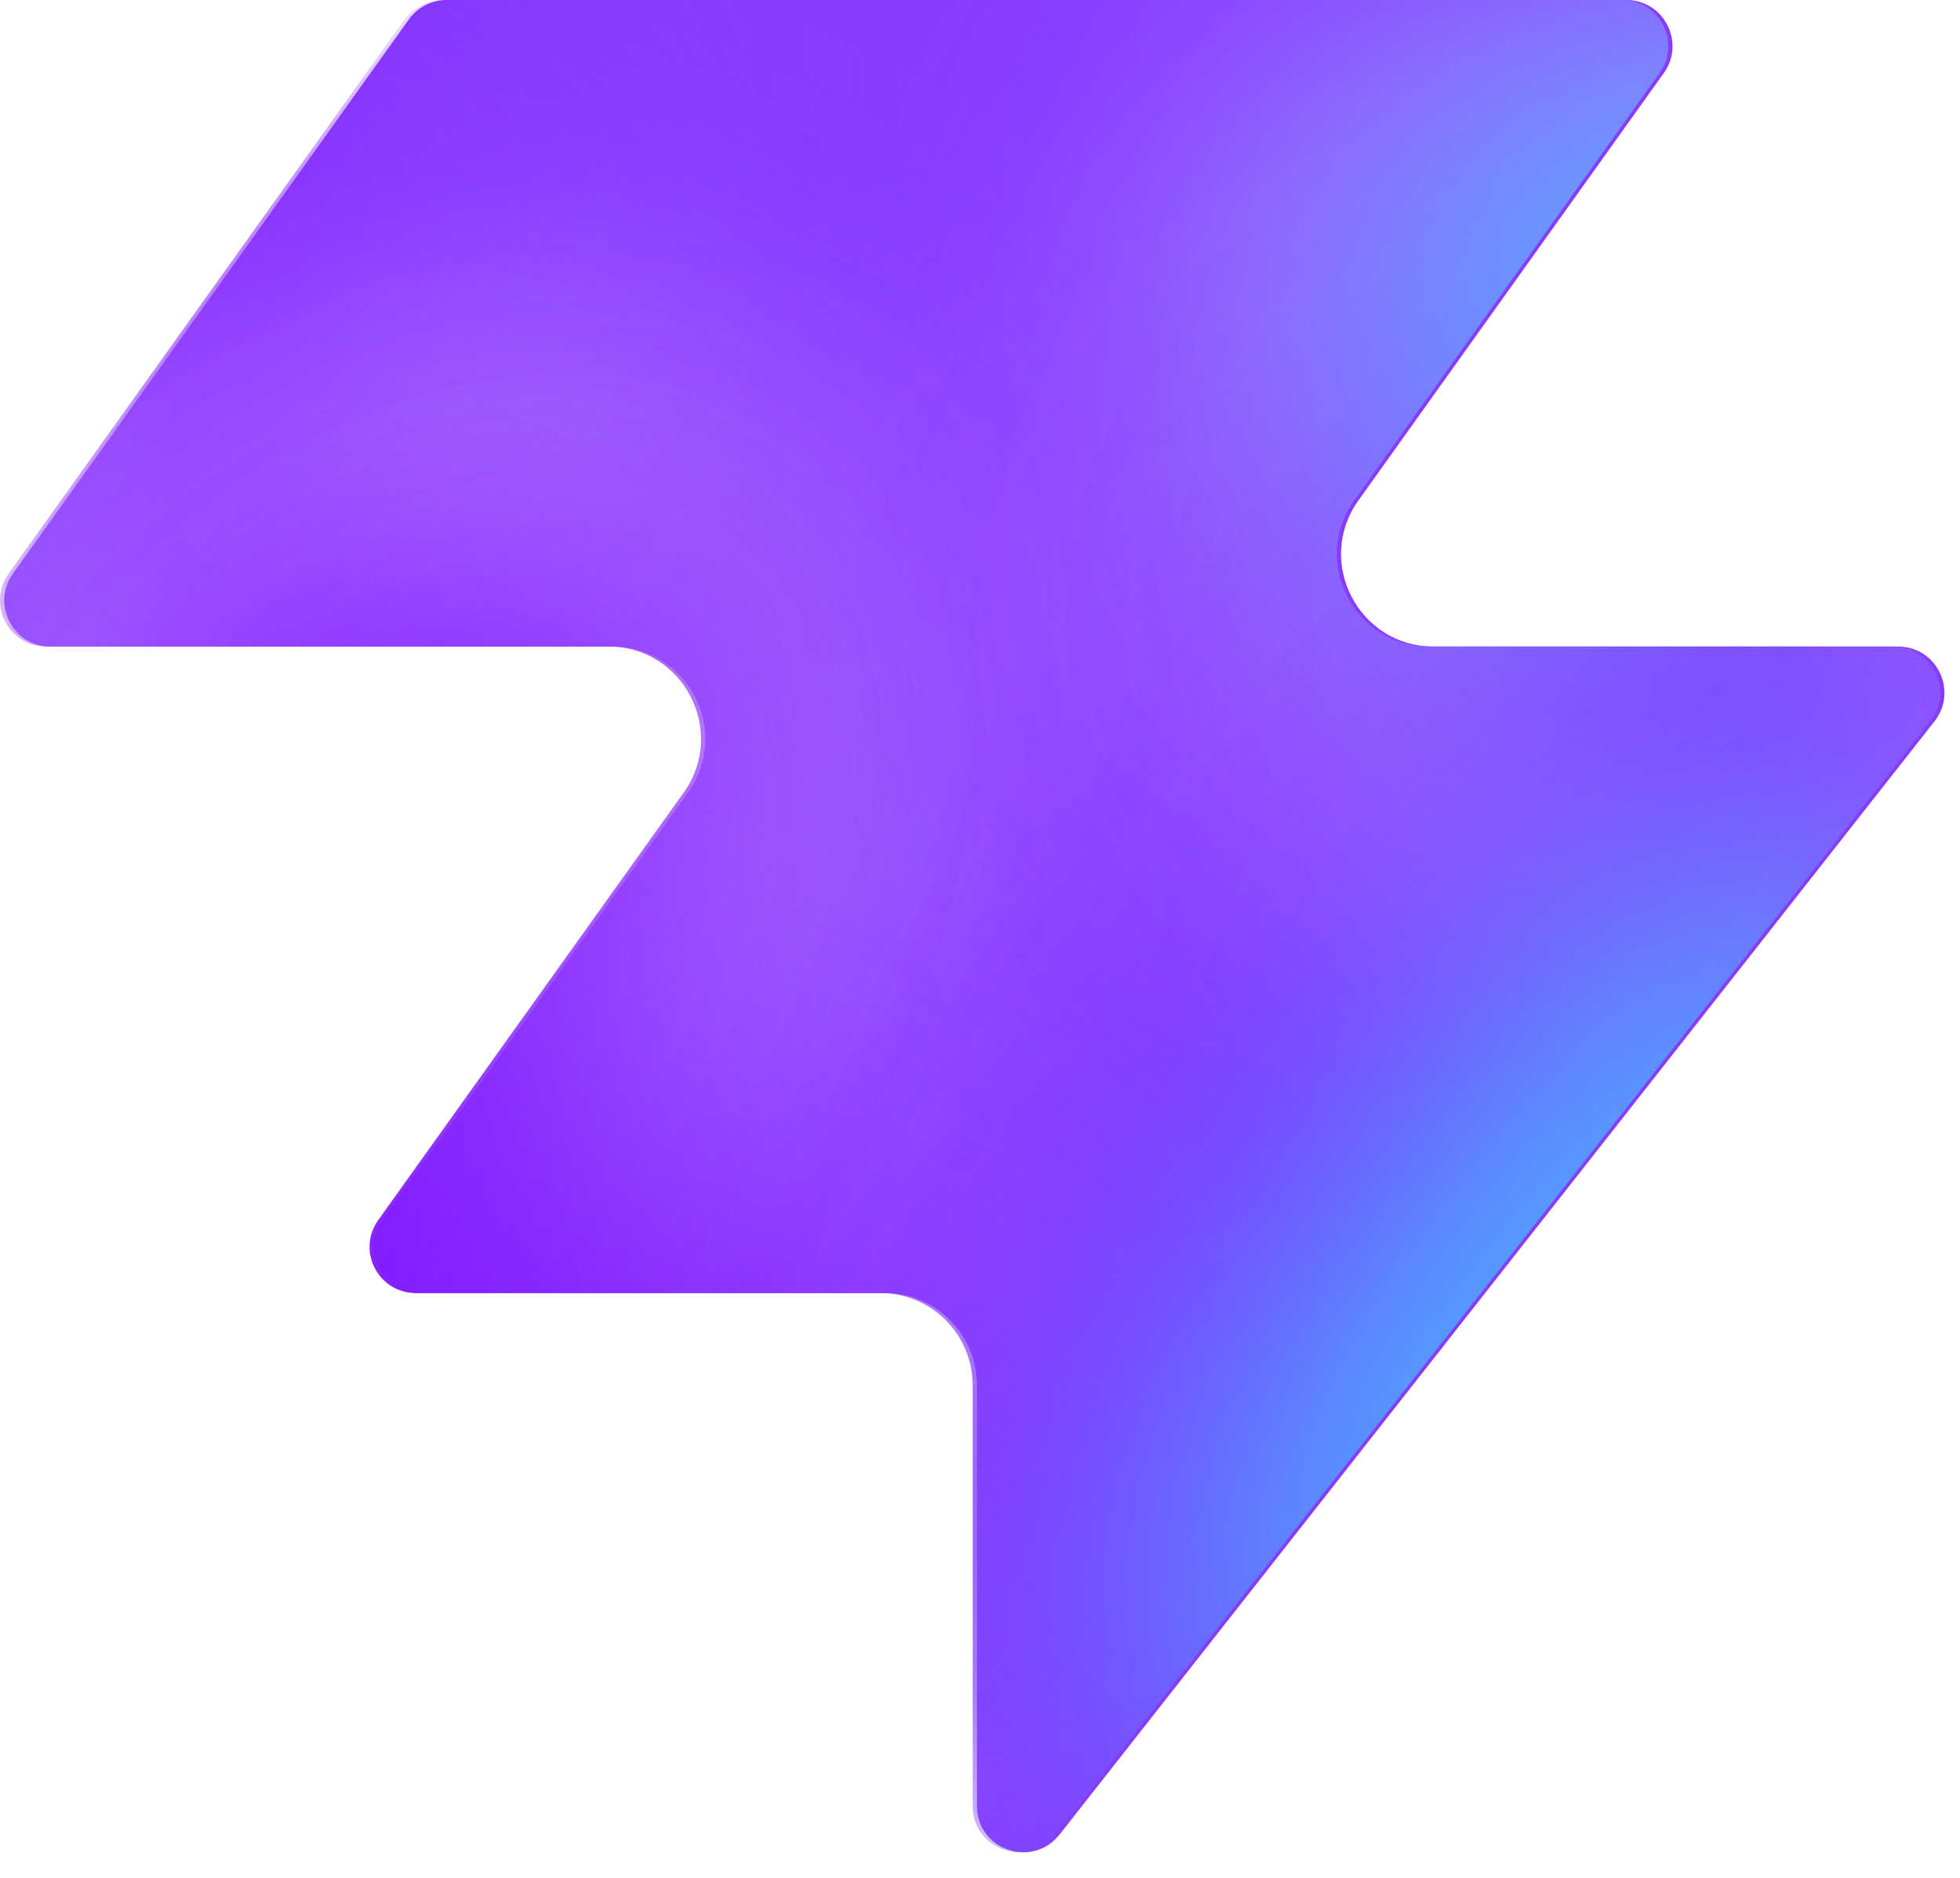
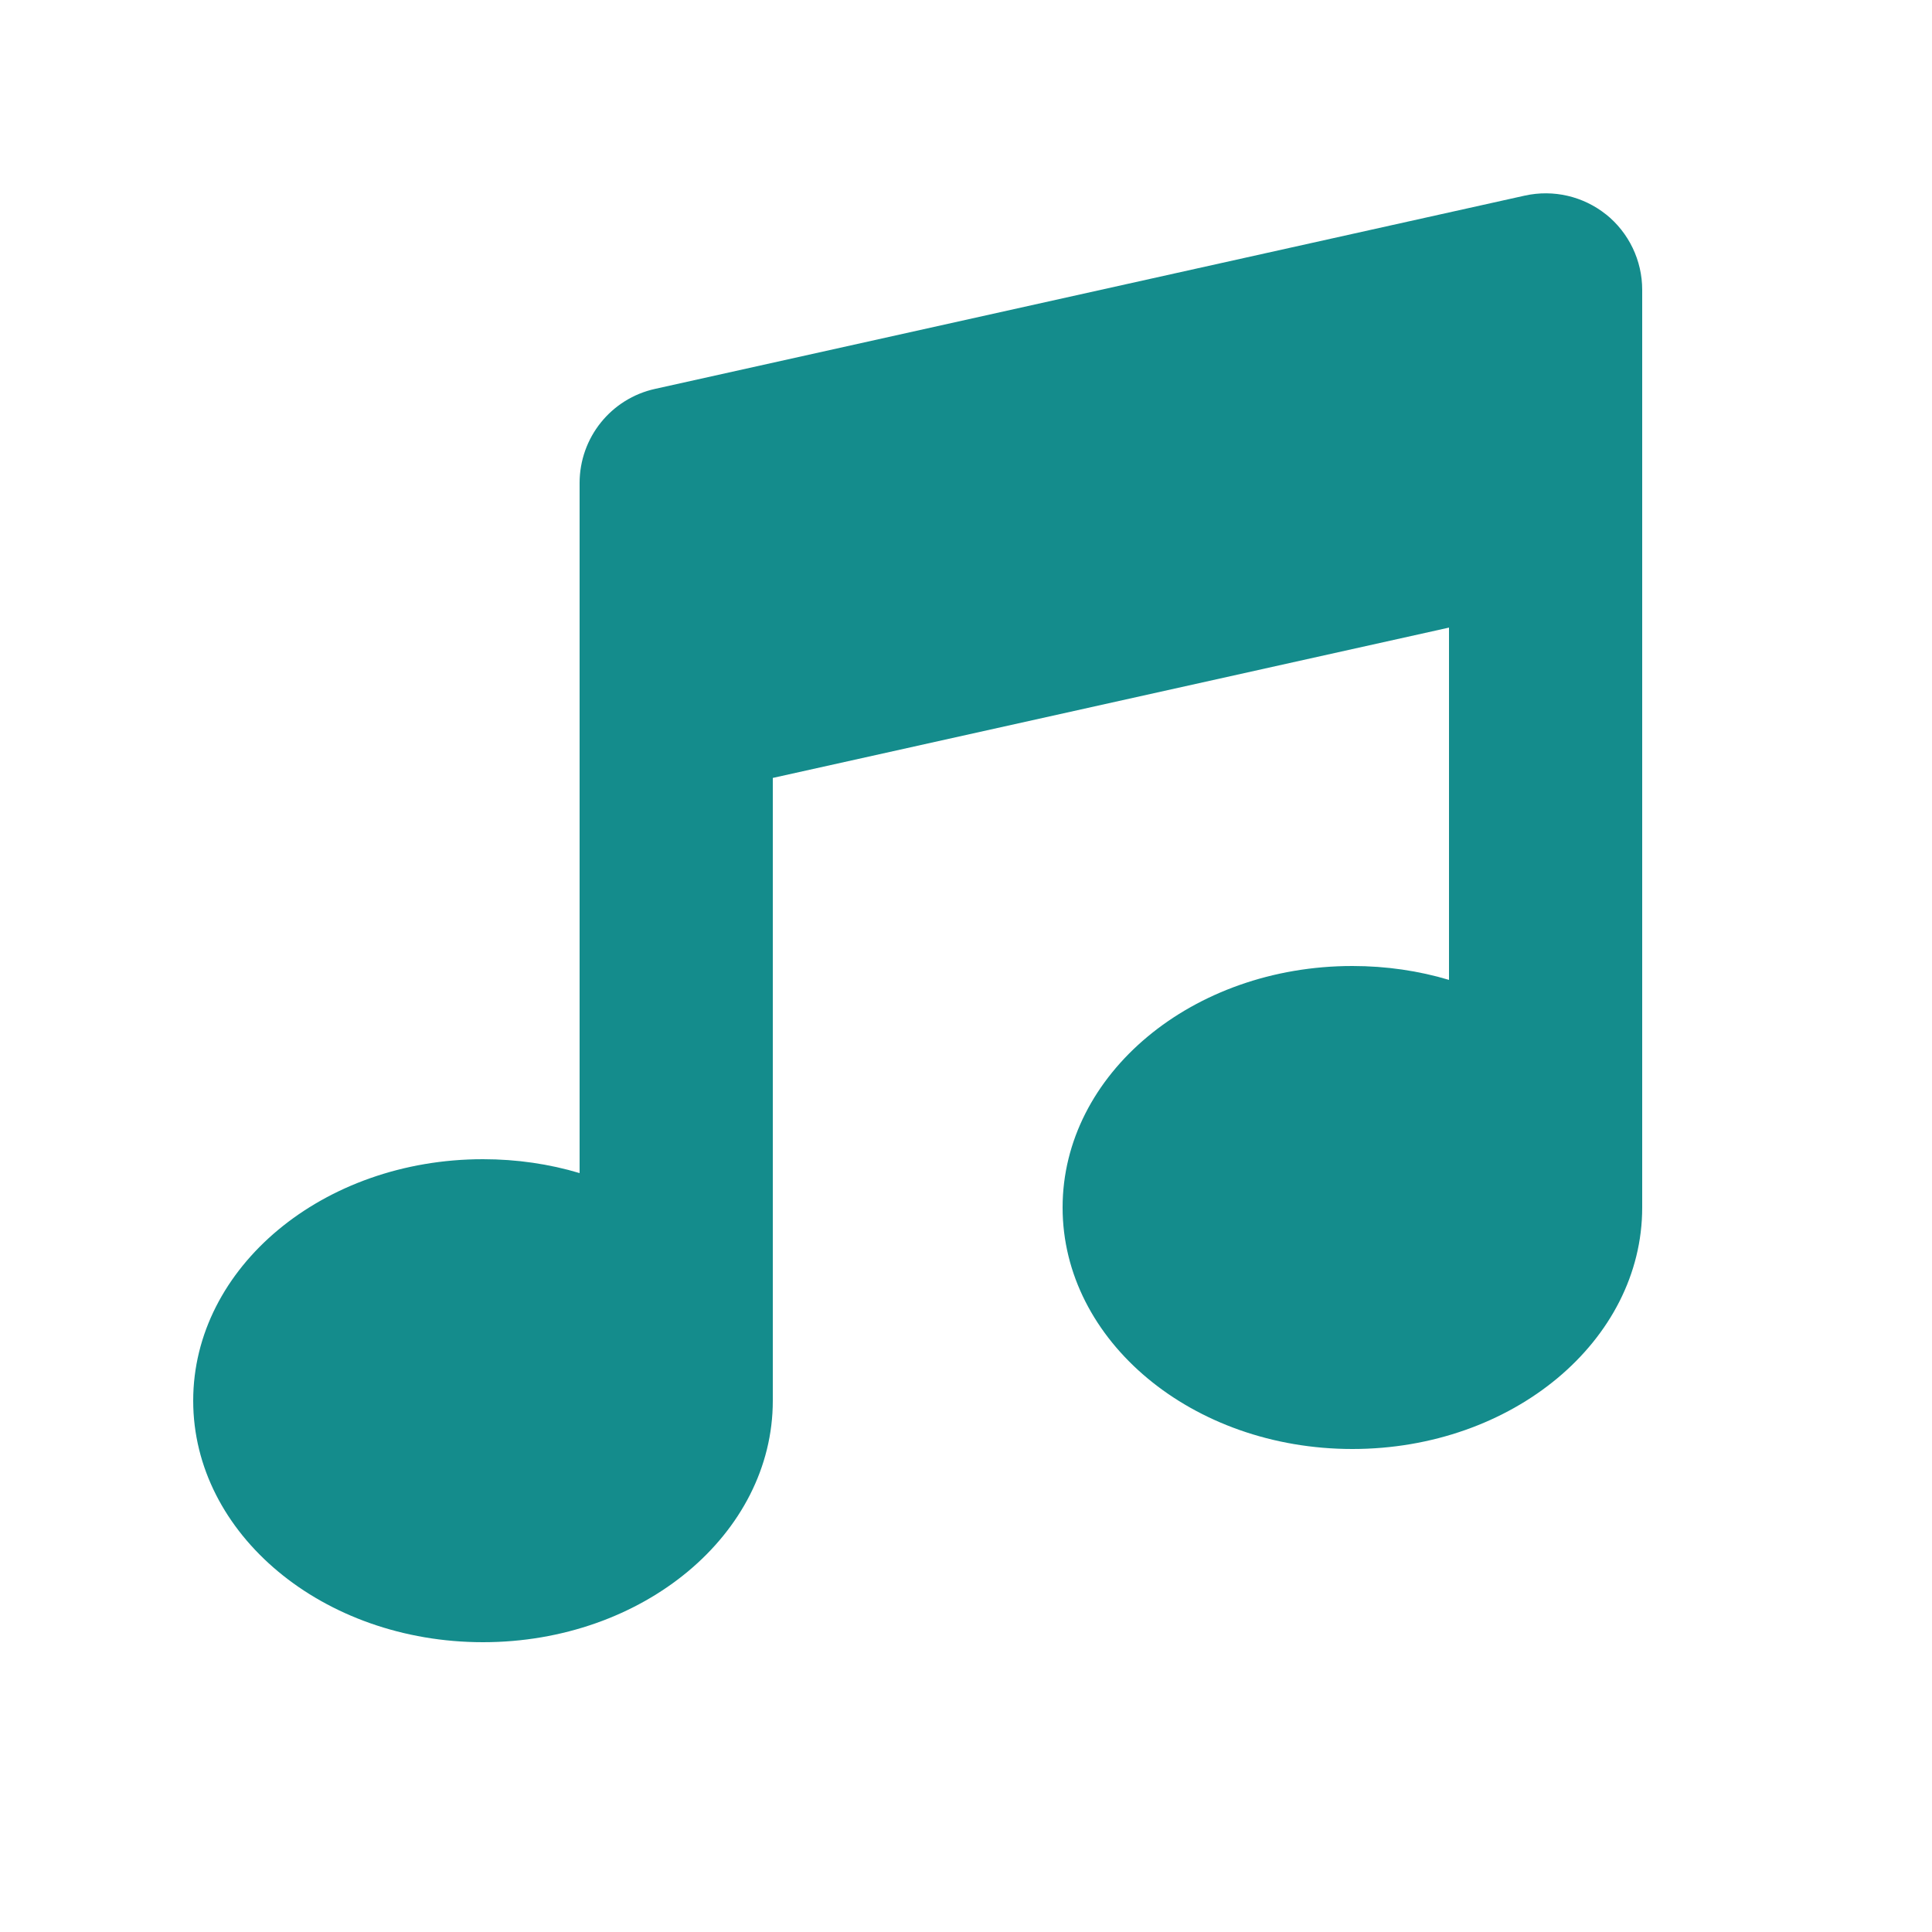
- <svg xmlns="http://www.w3.org/2000/svg" width="48" height="46" fill="none" viewBox="0 0 48 46">
-   <path fill="#863bff" d="M25.946 44.938c-.664.845-2.021.375-2.021-.698V33.937a2.26 2.26 0 0 0-2.262-2.262H10.287c-.92 0-1.456-1.04-.92-1.788l7.48-10.471c1.07-1.497 0-3.578-1.842-3.578H1.237c-.92 0-1.456-1.04-.92-1.788L10.013.474c.214-.297.556-.474.92-.474h28.894c.92 0 1.456 1.04.92 1.788l-7.48 10.471c-1.07 1.498 0 3.579 1.842 3.579h11.377c.943 0 1.473 1.088.89 1.83L25.947 44.94z" style="fill:#863bff;fill:color(display-p3 .525 .23 1);fill-opacity:1" />
-   <mask id="a" width="48" height="46" x="0" y="0" maskUnits="userSpaceOnUse" style="mask-type:alpha">
-     <path fill="#000" d="M25.842 44.938c-.664.844-2.021.375-2.021-.698V33.937a2.26 2.26 0 0 0-2.262-2.262H10.183c-.92 0-1.456-1.04-.92-1.788l7.48-10.471c1.07-1.498 0-3.579-1.842-3.579H1.133c-.92 0-1.456-1.04-.92-1.787L9.91.473c.214-.297.556-.474.92-.474h28.894c.92 0 1.456 1.04.92 1.788l-7.48 10.471c-1.07 1.498 0 3.578 1.842 3.578h11.377c.943 0 1.473 1.088.89 1.832L25.843 44.94z" style="fill:#000;fill-opacity:1" />
-   </mask>
-   <g mask="url(#a)">
-     <g filter="url(#b)">
-       <ellipse cx="5.508" cy="14.704" fill="#ede6ff" rx="5.508" ry="14.704" style="fill:#ede6ff;fill:color(display-p3 .927 .903 1);fill-opacity:1" transform="matrix(.00324 1 1 -.00324 -4.47 31.516)" />
-     </g>
-     <g filter="url(#c)">
-       <ellipse cx="10.399" cy="29.851" fill="#ede6ff" rx="10.399" ry="29.851" style="fill:#ede6ff;fill:color(display-p3 .927 .903 1);fill-opacity:1" transform="matrix(.00324 1 1 -.00324 -39.328 7.883)" />
-     </g>
-     <g filter="url(#d)">
-       <ellipse cx="5.508" cy="30.487" fill="#7e14ff" rx="5.508" ry="30.487" style="fill:#7e14ff;fill:color(display-p3 .492 .077 1);fill-opacity:1" transform="rotate(89.814 -25.913 -14.639)scale(1 -1)" />
-     </g>
-     <g filter="url(#e)">
-       <ellipse cx="5.508" cy="30.599" fill="#7e14ff" rx="5.508" ry="30.599" style="fill:#7e14ff;fill:color(display-p3 .492 .077 1);fill-opacity:1" transform="rotate(89.814 -32.644 -3.334)scale(1 -1)" />
-     </g>
-     <g filter="url(#f)">
-       <ellipse cx="5.508" cy="30.599" fill="#7e14ff" rx="5.508" ry="30.599" style="fill:#7e14ff;fill:color(display-p3 .492 .077 1);fill-opacity:1" transform="matrix(.00324 1 1 -.00324 -34.34 30.47)" />
-     </g>
-     <g filter="url(#g)">
-       <ellipse cx="14.072" cy="22.078" fill="#ede6ff" rx="14.072" ry="22.078" style="fill:#ede6ff;fill:color(display-p3 .927 .903 1);fill-opacity:1" transform="rotate(93.35 24.506 48.493)scale(-1 1)" />
-     </g>
-     <g filter="url(#h)">
-       <ellipse cx="3.47" cy="21.501" fill="#7e14ff" rx="3.47" ry="21.501" style="fill:#7e14ff;fill:color(display-p3 .492 .077 1);fill-opacity:1" transform="rotate(89.009 28.708 47.59)scale(-1 1)" />
-     </g>
-     <g filter="url(#i)">
-       <ellipse cx="3.47" cy="21.501" fill="#7e14ff" rx="3.47" ry="21.501" style="fill:#7e14ff;fill:color(display-p3 .492 .077 1);fill-opacity:1" transform="rotate(89.009 28.708 47.59)scale(-1 1)" />
-     </g>
-     <g filter="url(#j)">
-       <ellipse cx=".387" cy="8.972" fill="#7e14ff" rx="4.407" ry="29.108" style="fill:#7e14ff;fill:color(display-p3 .492 .077 1);fill-opacity:1" transform="rotate(39.51 .387 8.972)" />
-     </g>
-     <g filter="url(#k)">
-       <ellipse cx="47.523" cy="-6.092" fill="#7e14ff" rx="4.407" ry="29.108" style="fill:#7e14ff;fill:color(display-p3 .492 .077 1);fill-opacity:1" transform="rotate(37.892 47.523 -6.092)" />
-     </g>
-     <g filter="url(#l)">
-       <ellipse cx="41.412" cy="6.333" fill="#47bfff" rx="5.971" ry="9.665" style="fill:#47bfff;fill:color(display-p3 .28 .748 1);fill-opacity:1" transform="rotate(37.892 41.412 6.333)" />
-     </g>
-     <g filter="url(#m)">
-       <ellipse cx="-1.879" cy="38.332" fill="#7e14ff" rx="4.407" ry="29.108" style="fill:#7e14ff;fill:color(display-p3 .492 .077 1);fill-opacity:1" transform="rotate(37.892 -1.88 38.332)" />
-     </g>
-     <g filter="url(#n)">
-       <ellipse cx="-1.879" cy="38.332" fill="#7e14ff" rx="4.407" ry="29.108" style="fill:#7e14ff;fill:color(display-p3 .492 .077 1);fill-opacity:1" transform="rotate(37.892 -1.88 38.332)" />
-     </g>
-     <g filter="url(#o)">
-       <ellipse cx="35.651" cy="29.907" fill="#7e14ff" rx="4.407" ry="29.108" style="fill:#7e14ff;fill:color(display-p3 .492 .077 1);fill-opacity:1" transform="rotate(37.892 35.651 29.907)" />
-     </g>
-     <g filter="url(#p)">
-       <ellipse cx="38.418" cy="32.4" fill="#47bfff" rx="5.971" ry="15.297" style="fill:#47bfff;fill:color(display-p3 .28 .748 1);fill-opacity:1" transform="rotate(37.892 38.418 32.4)" />
-     </g>
-   </g>
-   <defs>
-     <filter id="b" width="60.045" height="41.654" x="-19.77" y="16.149" color-interpolation-filters="sRGB" filterUnits="userSpaceOnUse">
-       <feFlood flood-opacity="0" result="BackgroundImageFix" />
-       <feBlend in="SourceGraphic" in2="BackgroundImageFix" result="shape" />
-       <feGaussianBlur result="effect1_foregroundBlur_2002_17158" stdDeviation="7.659" />
-     </filter>
-     <filter id="c" width="90.34" height="51.437" x="-54.613" y="-7.533" color-interpolation-filters="sRGB" filterUnits="userSpaceOnUse">
-       <feFlood flood-opacity="0" result="BackgroundImageFix" />
-       <feBlend in="SourceGraphic" in2="BackgroundImageFix" result="shape" />
-       <feGaussianBlur result="effect1_foregroundBlur_2002_17158" stdDeviation="7.659" />
-     </filter>
-     <filter id="d" width="79.355" height="29.4" x="-49.64" y="2.03" color-interpolation-filters="sRGB" filterUnits="userSpaceOnUse">
-       <feFlood flood-opacity="0" result="BackgroundImageFix" />
-       <feBlend in="SourceGraphic" in2="BackgroundImageFix" result="shape" />
-       <feGaussianBlur result="effect1_foregroundBlur_2002_17158" stdDeviation="4.596" />
-     </filter>
-     <filter id="e" width="79.579" height="29.4" x="-45.045" y="20.029" color-interpolation-filters="sRGB" filterUnits="userSpaceOnUse">
-       <feFlood flood-opacity="0" result="BackgroundImageFix" />
-       <feBlend in="SourceGraphic" in2="BackgroundImageFix" result="shape" />
-       <feGaussianBlur result="effect1_foregroundBlur_2002_17158" stdDeviation="4.596" />
-     </filter>
-     <filter id="f" width="79.579" height="29.4" x="-43.513" y="21.178" color-interpolation-filters="sRGB" filterUnits="userSpaceOnUse">
-       <feFlood flood-opacity="0" result="BackgroundImageFix" />
-       <feBlend in="SourceGraphic" in2="BackgroundImageFix" result="shape" />
-       <feGaussianBlur result="effect1_foregroundBlur_2002_17158" stdDeviation="4.596" />
-     </filter>
-     <filter id="g" width="74.749" height="58.852" x="15.756" y="-17.901" color-interpolation-filters="sRGB" filterUnits="userSpaceOnUse">
-       <feFlood flood-opacity="0" result="BackgroundImageFix" />
-       <feBlend in="SourceGraphic" in2="BackgroundImageFix" result="shape" />
-       <feGaussianBlur result="effect1_foregroundBlur_2002_17158" stdDeviation="7.659" />
-     </filter>
-     <filter id="h" width="61.377" height="25.362" x="23.548" y="2.284" color-interpolation-filters="sRGB" filterUnits="userSpaceOnUse">
-       <feFlood flood-opacity="0" result="BackgroundImageFix" />
-       <feBlend in="SourceGraphic" in2="BackgroundImageFix" result="shape" />
-       <feGaussianBlur result="effect1_foregroundBlur_2002_17158" stdDeviation="4.596" />
-     </filter>
-     <filter id="i" width="61.377" height="25.362" x="23.548" y="2.284" color-interpolation-filters="sRGB" filterUnits="userSpaceOnUse">
-       <feFlood flood-opacity="0" result="BackgroundImageFix" />
-       <feBlend in="SourceGraphic" in2="BackgroundImageFix" result="shape" />
-       <feGaussianBlur result="effect1_foregroundBlur_2002_17158" stdDeviation="4.596" />
-     </filter>
-     <filter id="j" width="56.045" height="63.649" x="-27.636" y="-22.853" color-interpolation-filters="sRGB" filterUnits="userSpaceOnUse">
-       <feFlood flood-opacity="0" result="BackgroundImageFix" />
-       <feBlend in="SourceGraphic" in2="BackgroundImageFix" result="shape" />
-       <feGaussianBlur result="effect1_foregroundBlur_2002_17158" stdDeviation="4.596" />
-     </filter>
-     <filter id="k" width="54.814" height="64.646" x="20.116" y="-38.415" color-interpolation-filters="sRGB" filterUnits="userSpaceOnUse">
-       <feFlood flood-opacity="0" result="BackgroundImageFix" />
-       <feBlend in="SourceGraphic" in2="BackgroundImageFix" result="shape" />
-       <feGaussianBlur result="effect1_foregroundBlur_2002_17158" stdDeviation="4.596" />
-     </filter>
-     <filter id="l" width="33.541" height="35.313" x="24.641" y="-11.323" color-interpolation-filters="sRGB" filterUnits="userSpaceOnUse">
-       <feFlood flood-opacity="0" result="BackgroundImageFix" />
-       <feBlend in="SourceGraphic" in2="BackgroundImageFix" result="shape" />
-       <feGaussianBlur result="effect1_foregroundBlur_2002_17158" stdDeviation="4.596" />
-     </filter>
-     <filter id="m" width="54.814" height="64.646" x="-29.286" y="6.009" color-interpolation-filters="sRGB" filterUnits="userSpaceOnUse">
-       <feFlood flood-opacity="0" result="BackgroundImageFix" />
-       <feBlend in="SourceGraphic" in2="BackgroundImageFix" result="shape" />
-       <feGaussianBlur result="effect1_foregroundBlur_2002_17158" stdDeviation="4.596" />
-     </filter>
-     <filter id="n" width="54.814" height="64.646" x="-29.286" y="6.009" color-interpolation-filters="sRGB" filterUnits="userSpaceOnUse">
-       <feFlood flood-opacity="0" result="BackgroundImageFix" />
-       <feBlend in="SourceGraphic" in2="BackgroundImageFix" result="shape" />
-       <feGaussianBlur result="effect1_foregroundBlur_2002_17158" stdDeviation="4.596" />
-     </filter>
-     <filter id="o" width="54.814" height="64.646" x="8.244" y="-2.416" color-interpolation-filters="sRGB" filterUnits="userSpaceOnUse">
-       <feFlood flood-opacity="0" result="BackgroundImageFix" />
-       <feBlend in="SourceGraphic" in2="BackgroundImageFix" result="shape" />
-       <feGaussianBlur result="effect1_foregroundBlur_2002_17158" stdDeviation="4.596" />
-     </filter>
-     <filter id="p" width="39.409" height="43.623" x="18.713" y="10.588" color-interpolation-filters="sRGB" filterUnits="userSpaceOnUse">
-       <feFlood flood-opacity="0" result="BackgroundImageFix" />
-       <feBlend in="SourceGraphic" in2="BackgroundImageFix" result="shape" />
-       <feGaussianBlur result="effect1_foregroundBlur_2002_17158" stdDeviation="4.596" />
-     </filter>
-   </defs>
+ <svg xmlns="http://www.w3.org/2000/svg" viewBox="0 0 640 640">
+   <path d="M532 71C539.6 77.1 544 86.3 544 96L544 400C544 444.2 501 480 448 480C395 480 352 444.2 352 400C352 355.8 395 320 448 320C459.2 320 470 321.6 480 324.6L480 207.9L256 257.7L256 464C256 508.2 213 544 160 544C107 544 64 508.2 64 464C64 419.8 107 384 160 384C171.2 384 182 385.6 192 388.6L192 160C192 145 202.4 132 217.1 128.8L505.1 64.8C514.6 62.7 524.5 65 532.1 71.1z" fill="#148C8C" />
</svg>
